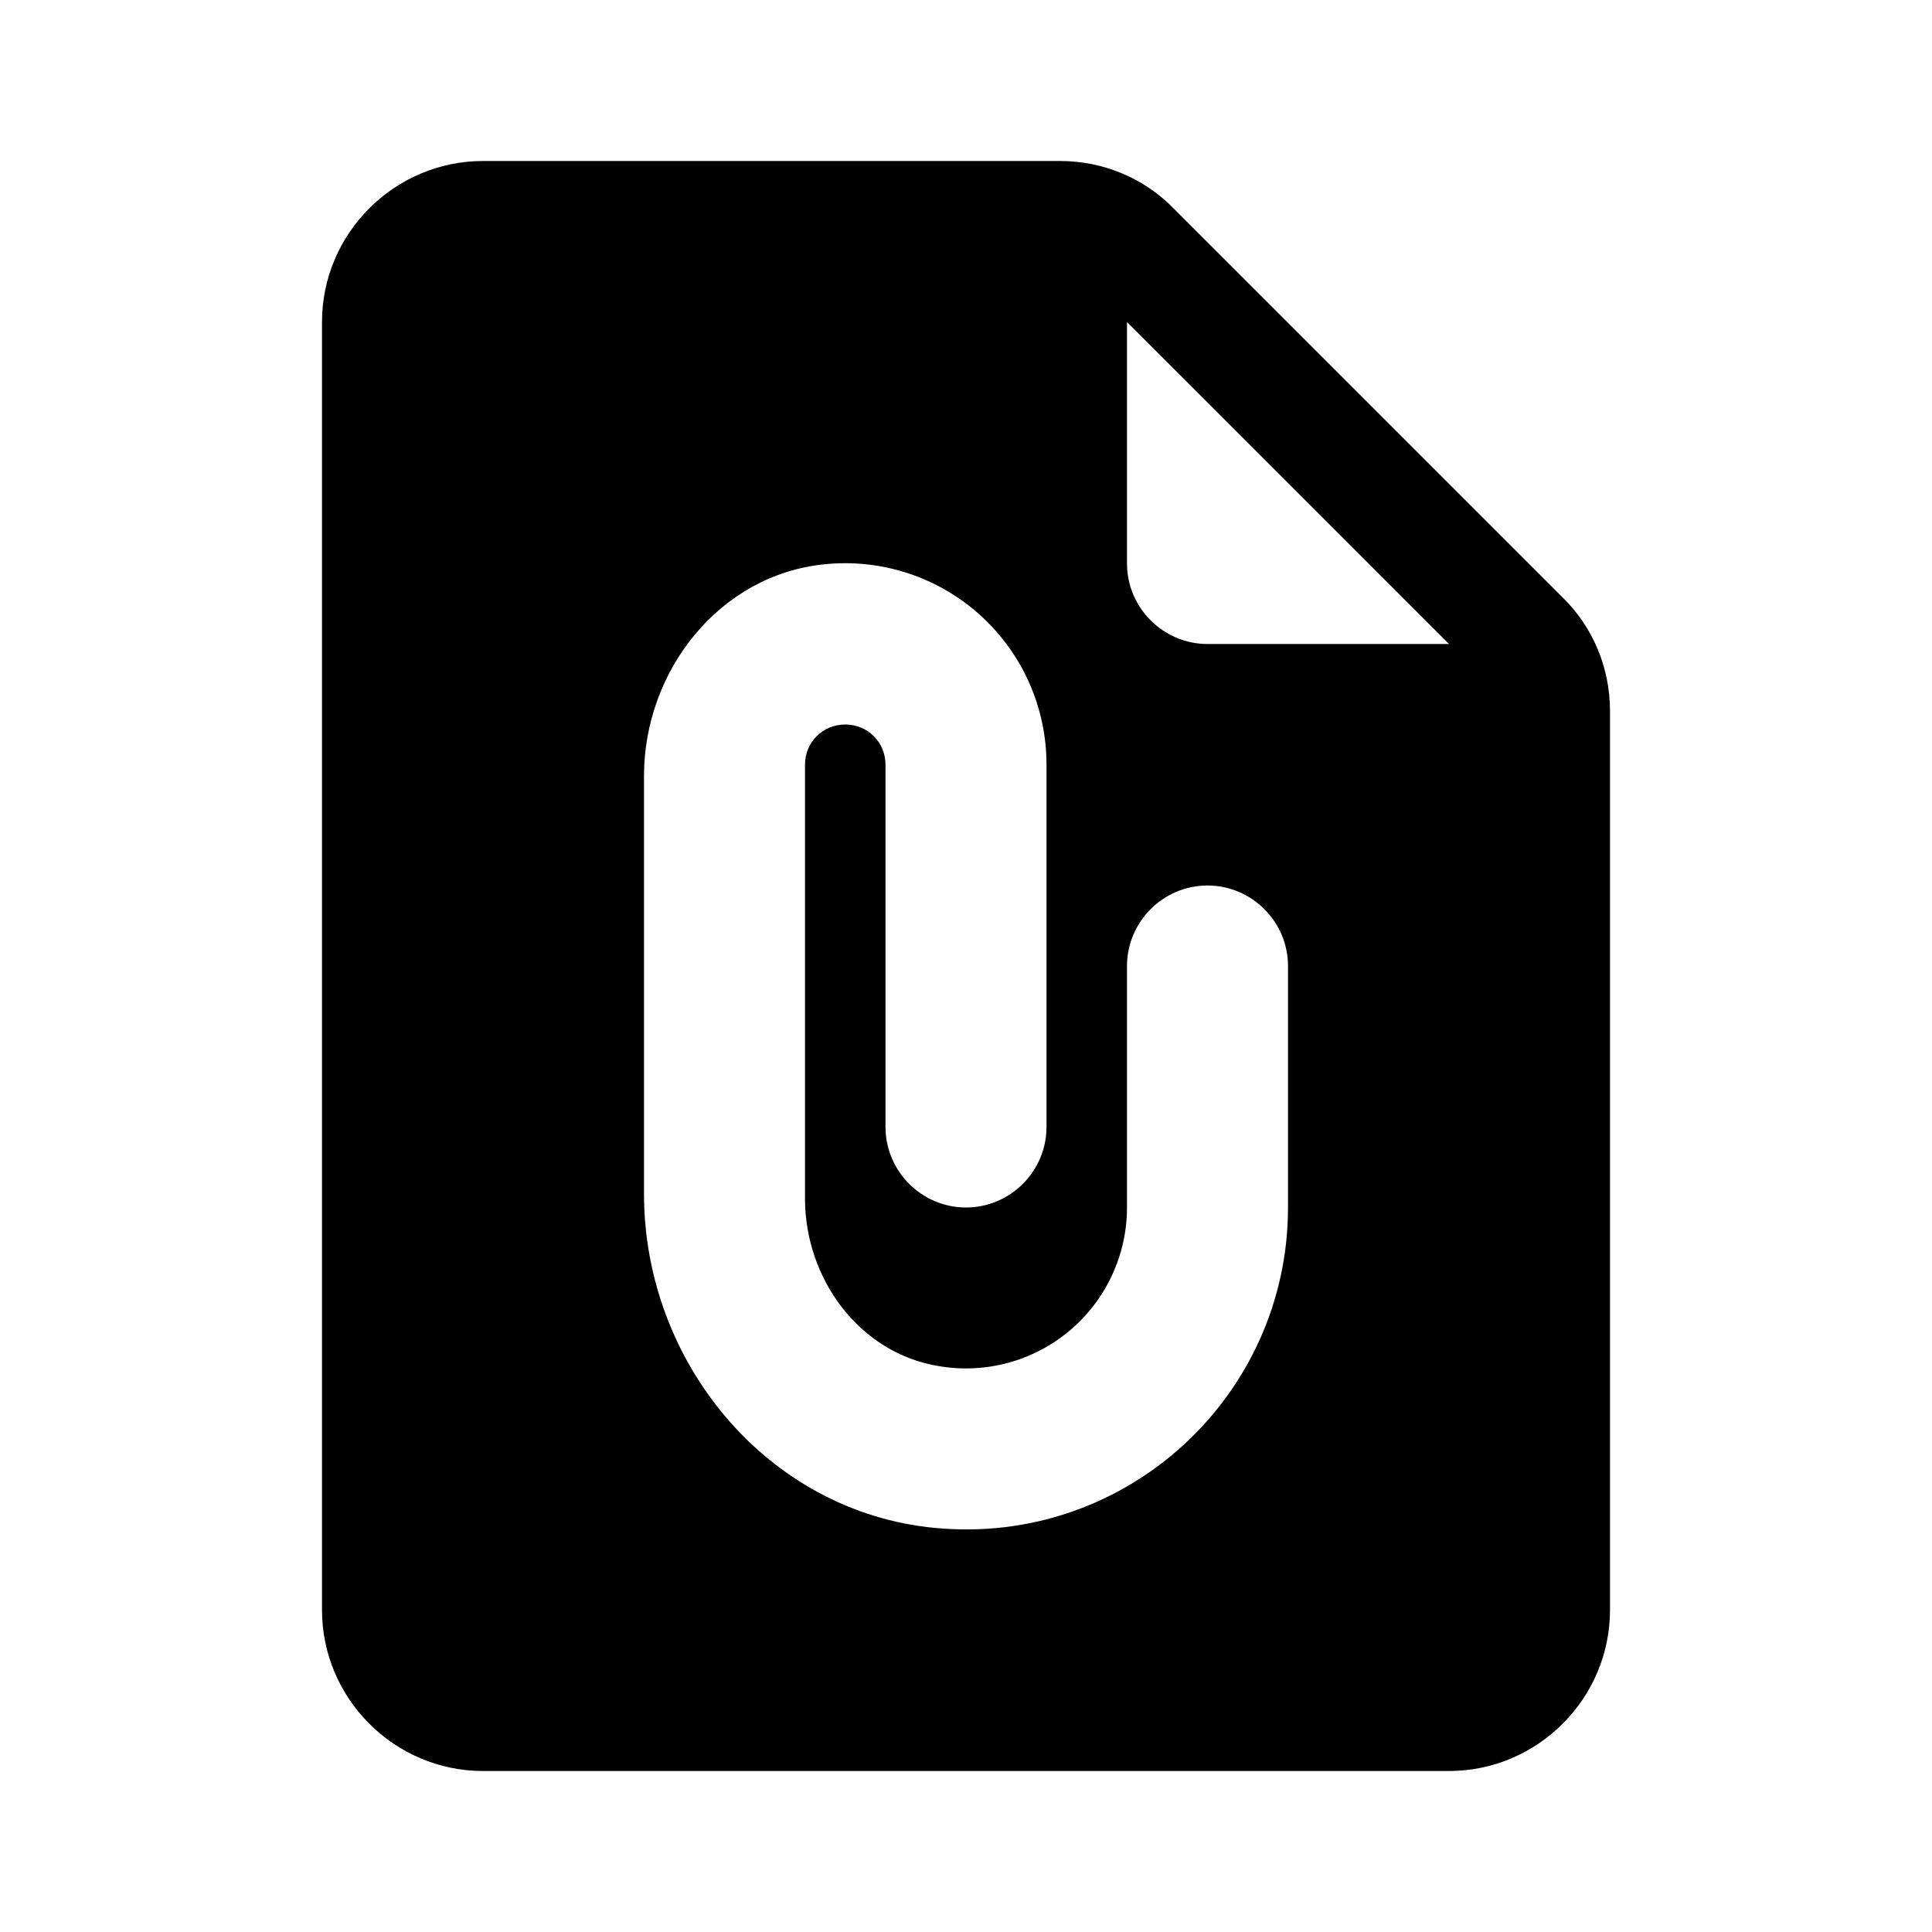
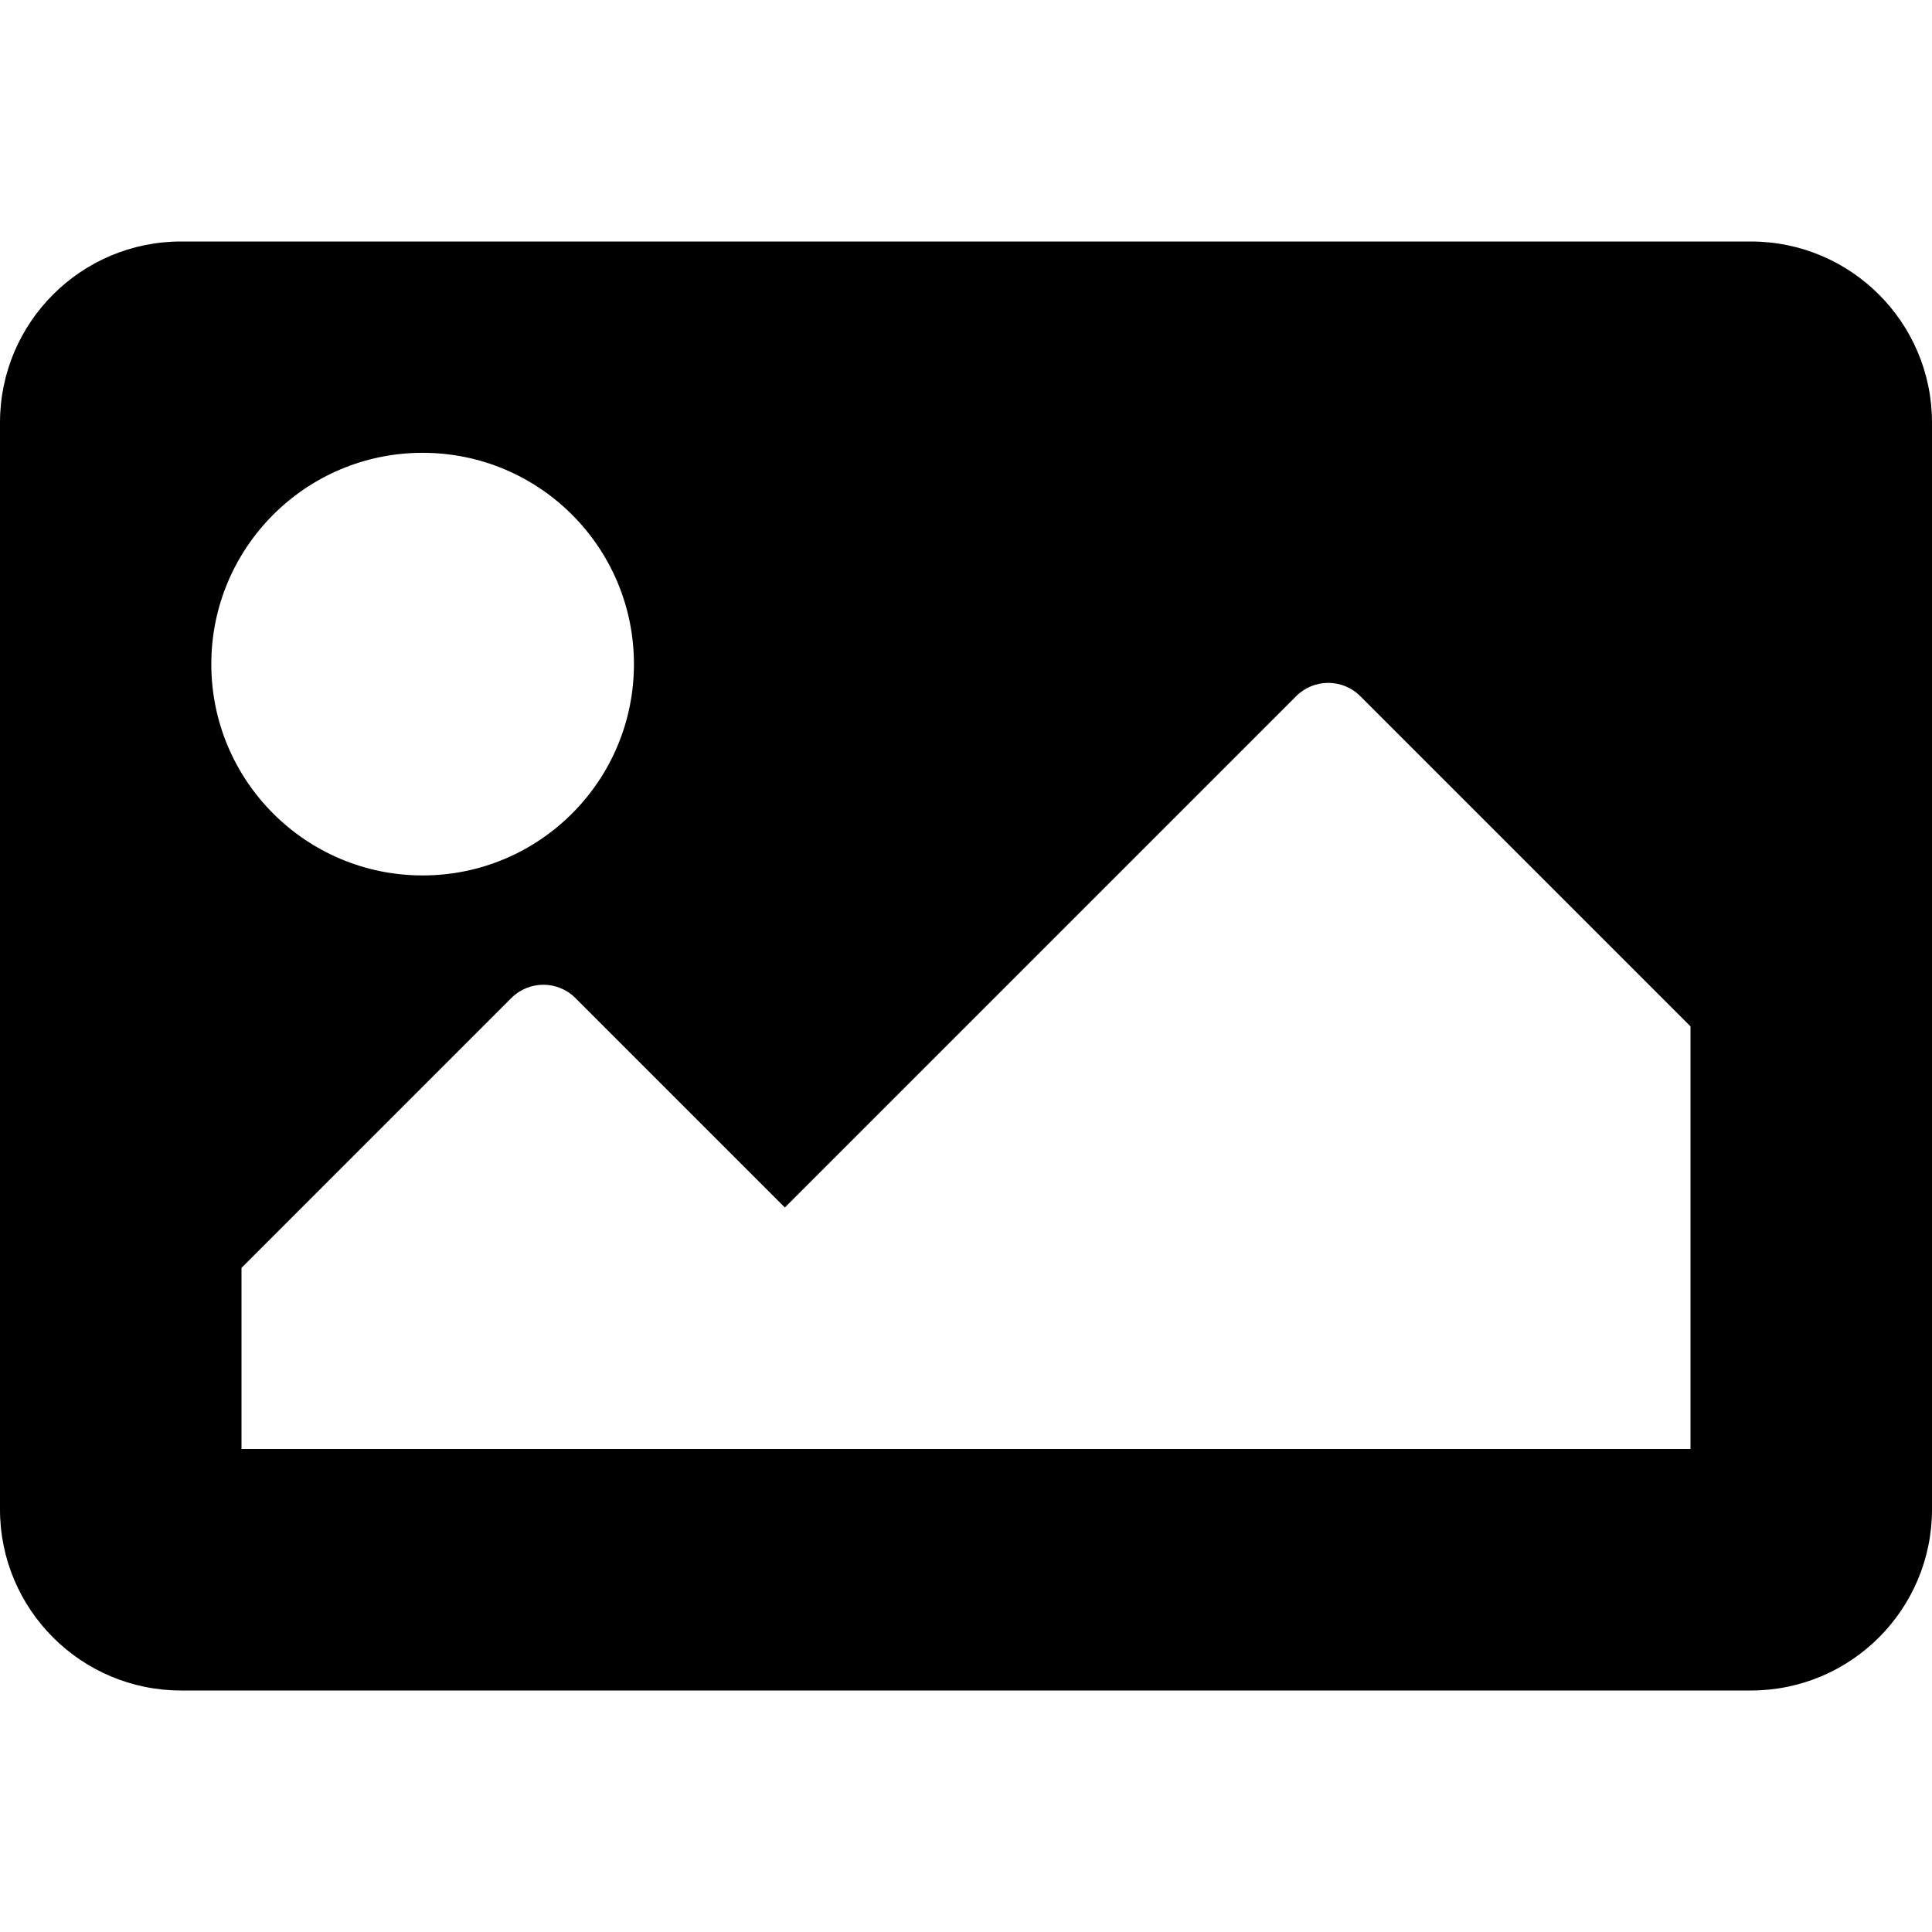
- <svg xmlns="http://www.w3.org/2000/svg" viewBox="0 0 24 24">
-   <path d="M13.17 2H6c-1.1 0-2 .9-2 2v16c0 1.1.9 2 2 2h12c1.1 0 2-.9 2-2V8.83c0-.53-.21-1.04-.59-1.41l-4.83-4.83c-.37-.38-.88-.59-1.41-.59zM16 15c0 2.34-2.01 4.21-4.39 3.98C9.53 18.78 8 16.92 8 14.83V9.64c0-1.31.94-2.5 2.24-2.63A2.5 2.5 0 0 1 13 9.5V14c0 .55-.45 1-1 1s-1-.45-1-1V9.5c0-.28-.22-.5-.5-.5s-.5.22-.5.5v5.39c0 1 .68 1.92 1.66 2.08A2 2 0 0 0 14 15v-3c0-.55.45-1 1-1s1 .45 1 1v3zm-2-8V4l4 4h-3c-.55 0-1-.45-1-1z" fill="currentColor" />
+ <svg xmlns="http://www.w3.org/2000/svg" viewBox="0 0 512 512">
+   <path d="M464 448H48c-26.51 0-48-21.49-48-48V112c0-26.51 21.49-48 48-48h416c26.51 0 48 21.49 48 48v288c0 26.51-21.49 48-48 48zM112 120c-30.928 0-56 25.072-56 56s25.072 56 56 56s56-25.072 56-56s-25.072-56-56-56zM64 384h384V272l-87.515-87.515c-4.686-4.686-12.284-4.686-16.971 0L208 320l-55.515-55.515c-4.686-4.686-12.284-4.686-16.971 0L64 336v48z" fill="currentColor" />
</svg>
